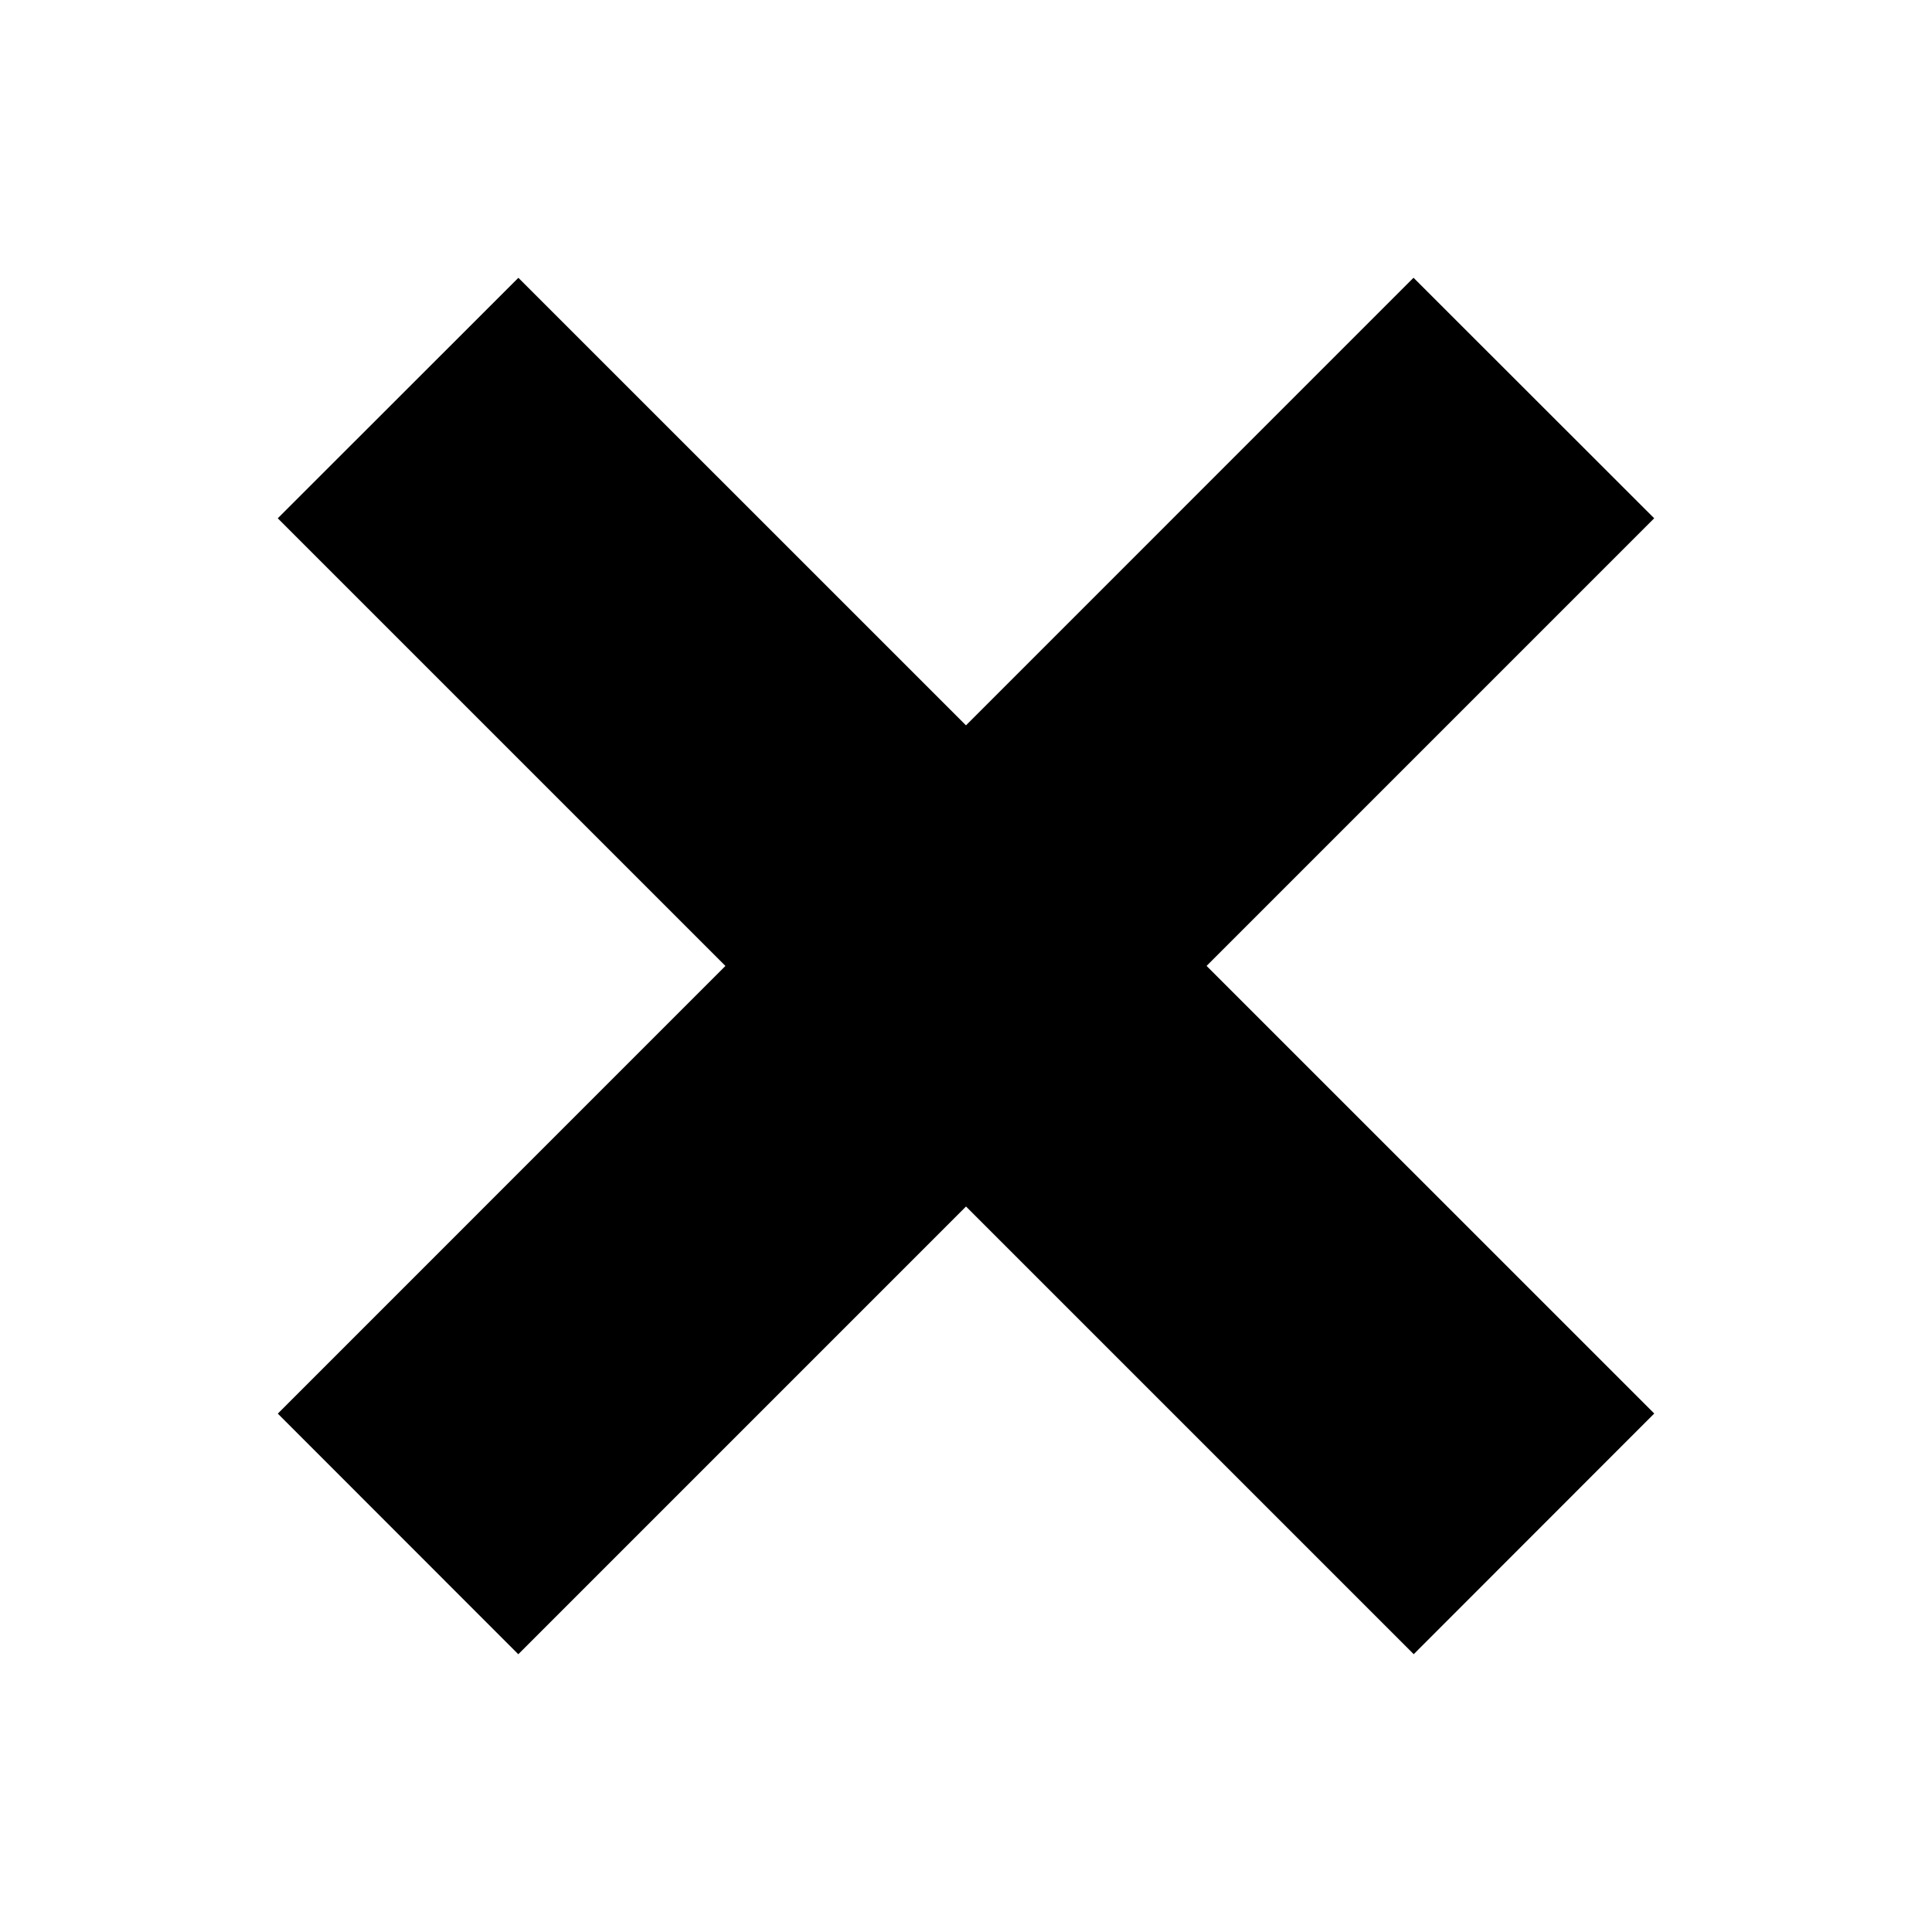
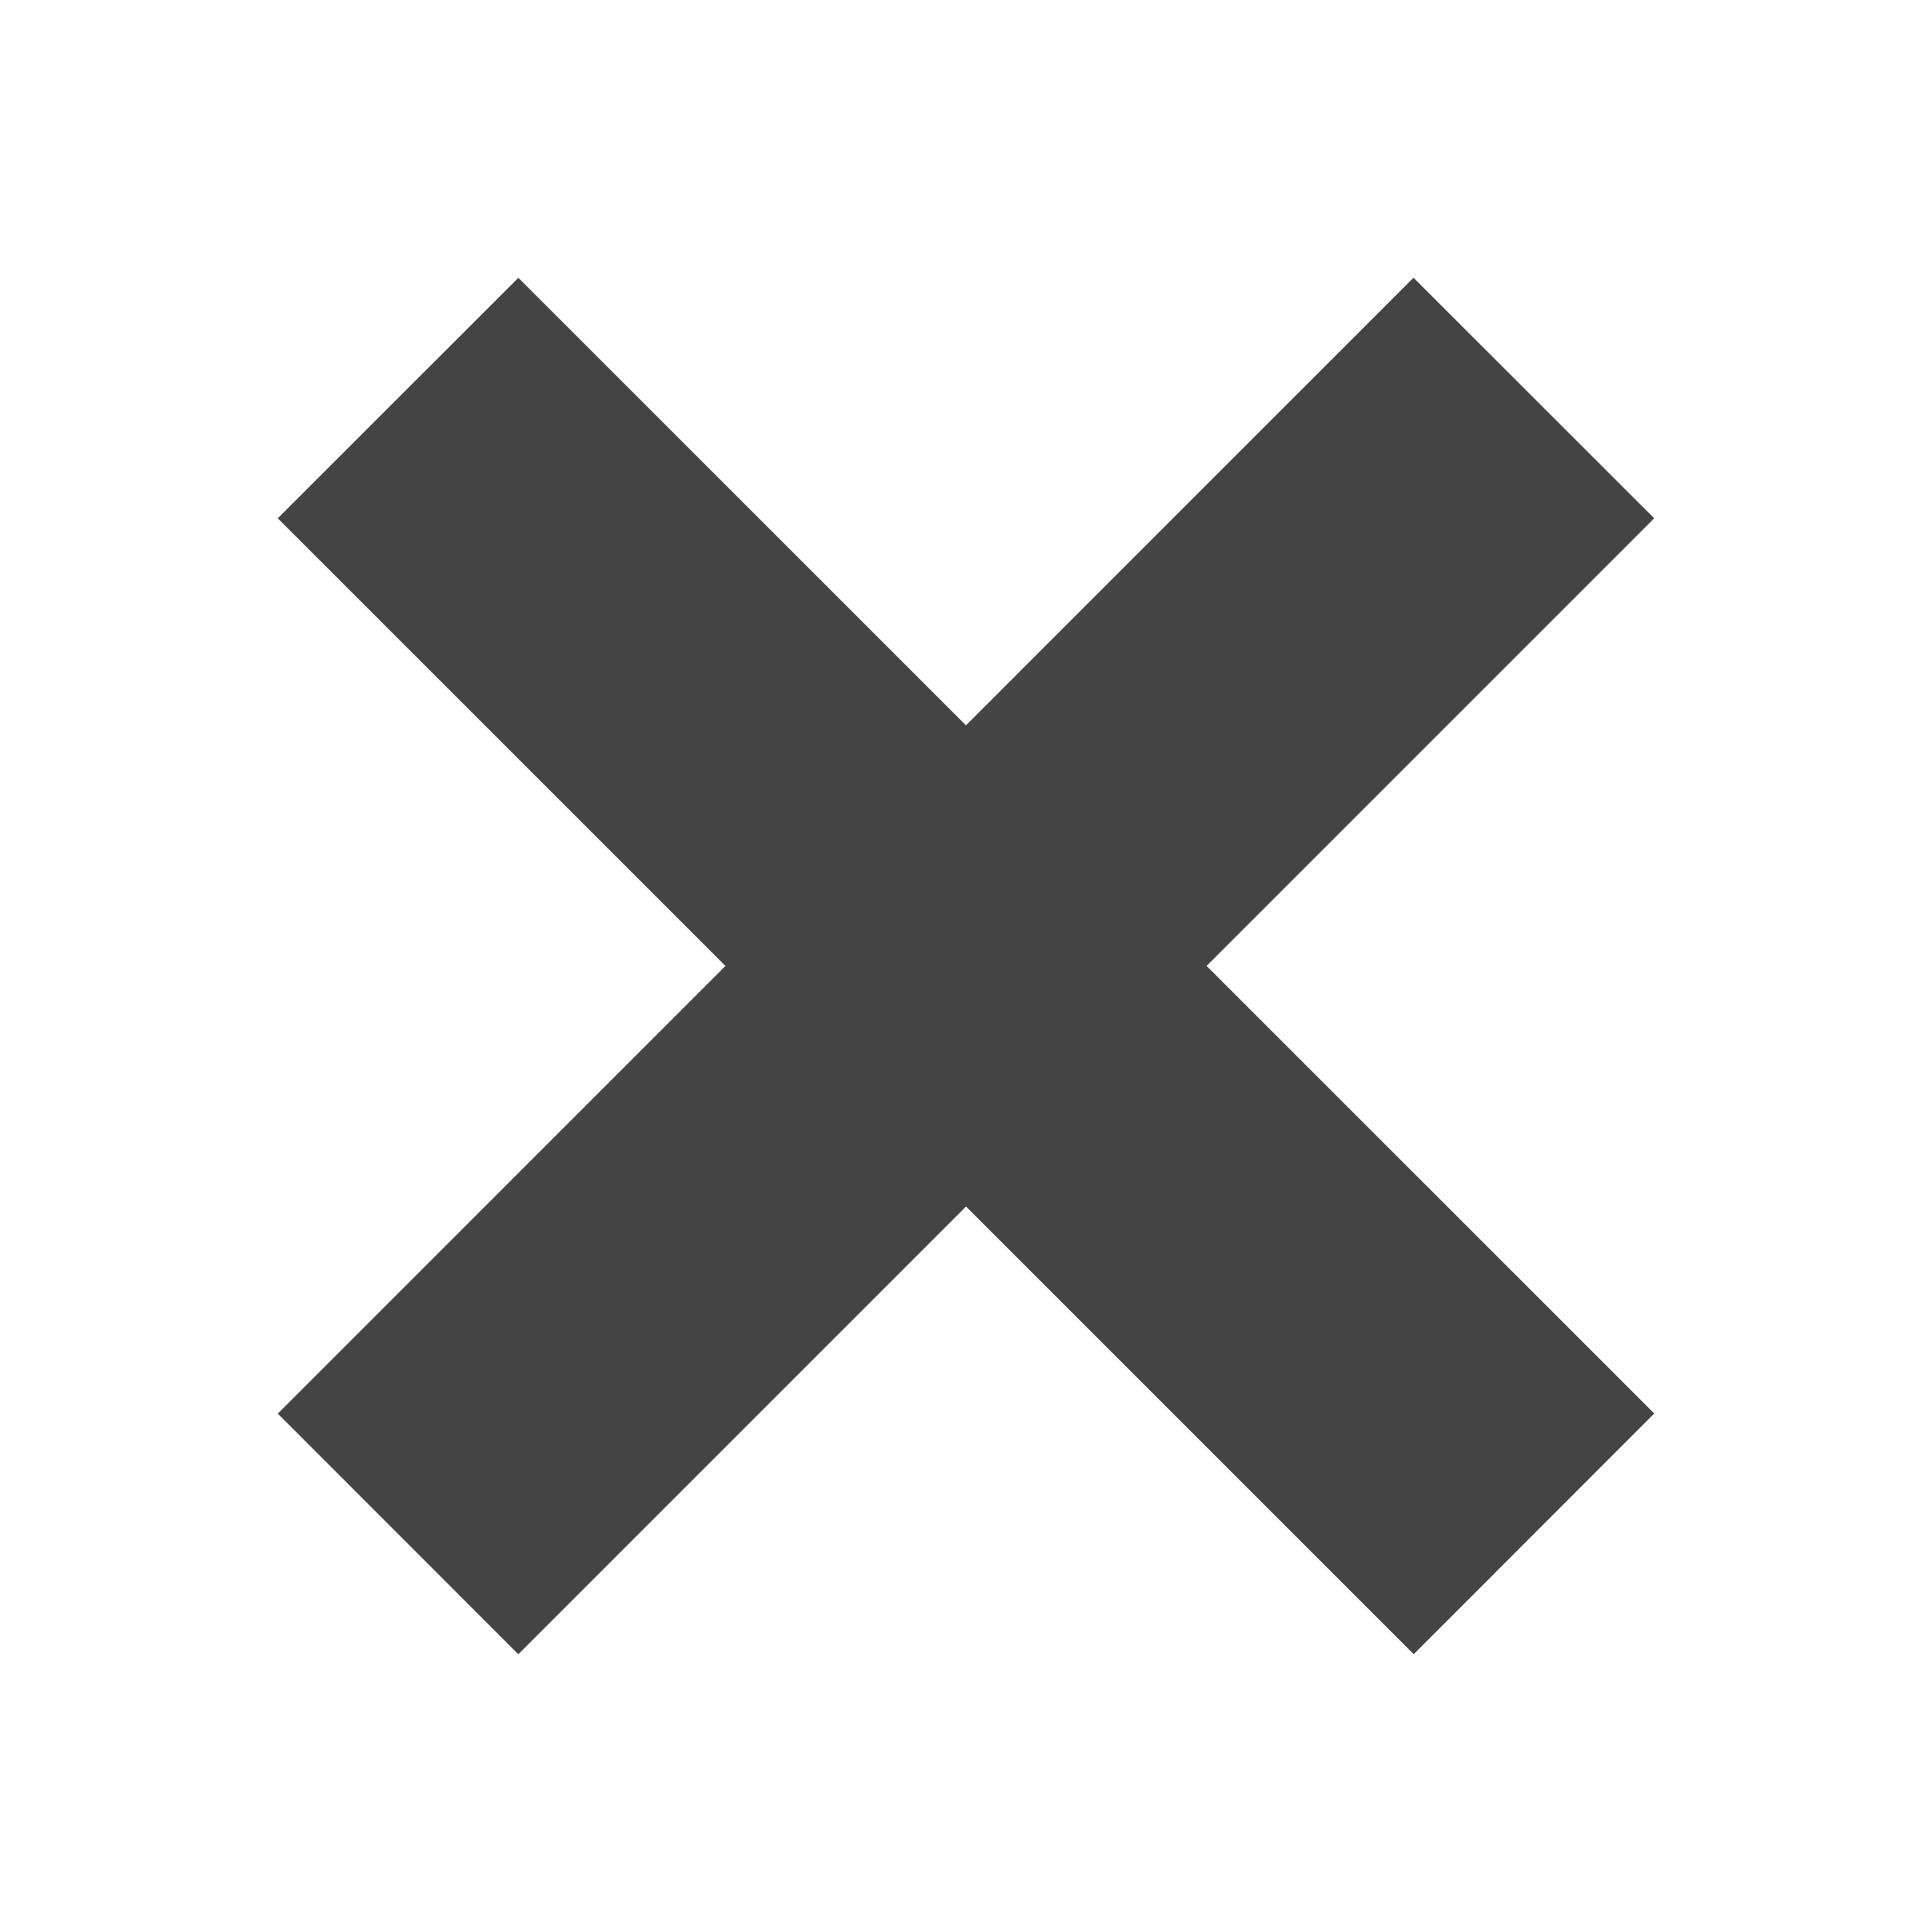
<svg xmlns="http://www.w3.org/2000/svg" version="1.1" x="0px" y="0px" width="512px" height="512px" viewBox="0 0 512 512" enable-background="new 0 0 512 512" xml:space="preserve">
-   <polygon id="x-mark-icon" points="438.393,374.595 319.757,255.977 438.378,137.348 374.595,73.607 255.995,192.225 137.375,73.622    73.607,137.352 192.246,255.983 73.622,374.625 137.352,438.393 256.002,319.734 374.652,438.378 " />
+   <polygon id="x-mark-icon" fill="#444444" points="438.393,374.595 319.757,255.977 438.378,137.348 374.595,73.607 255.995,192.225 137.375,73.622    73.607,137.352 192.246,255.983 73.622,374.625 137.352,438.393 256.002,319.734 374.652,438.378 " />
</svg>
